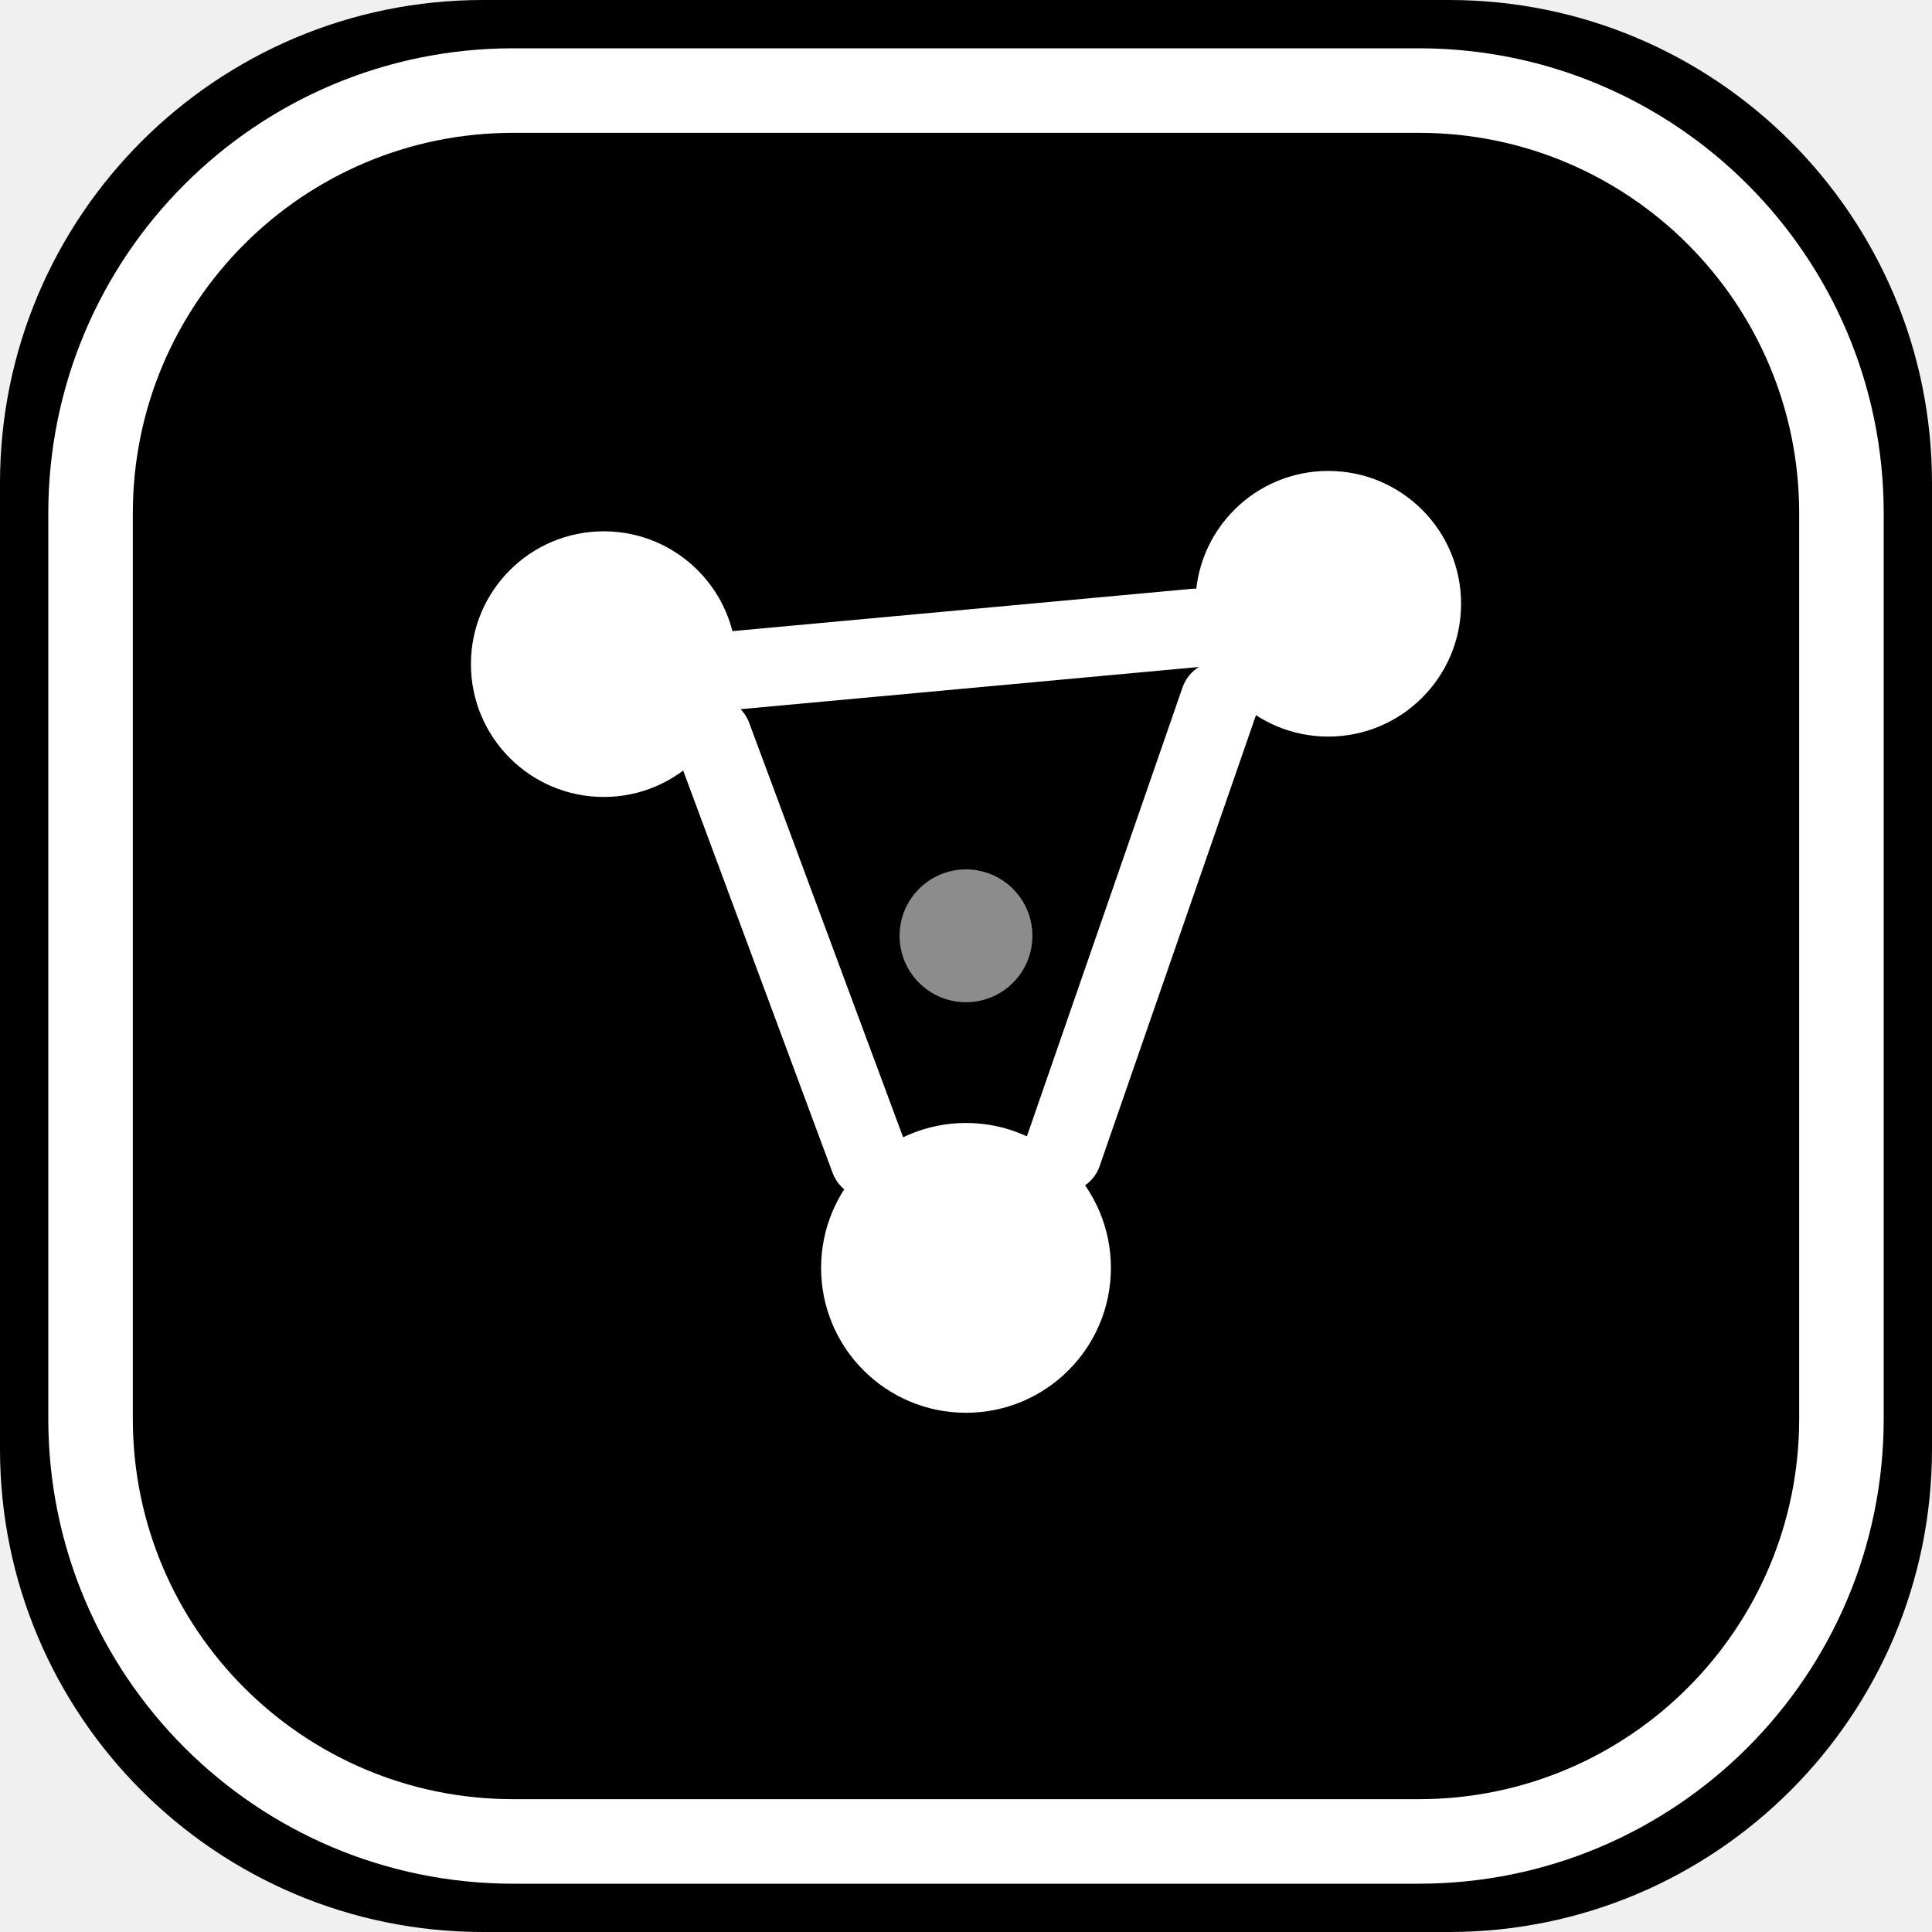
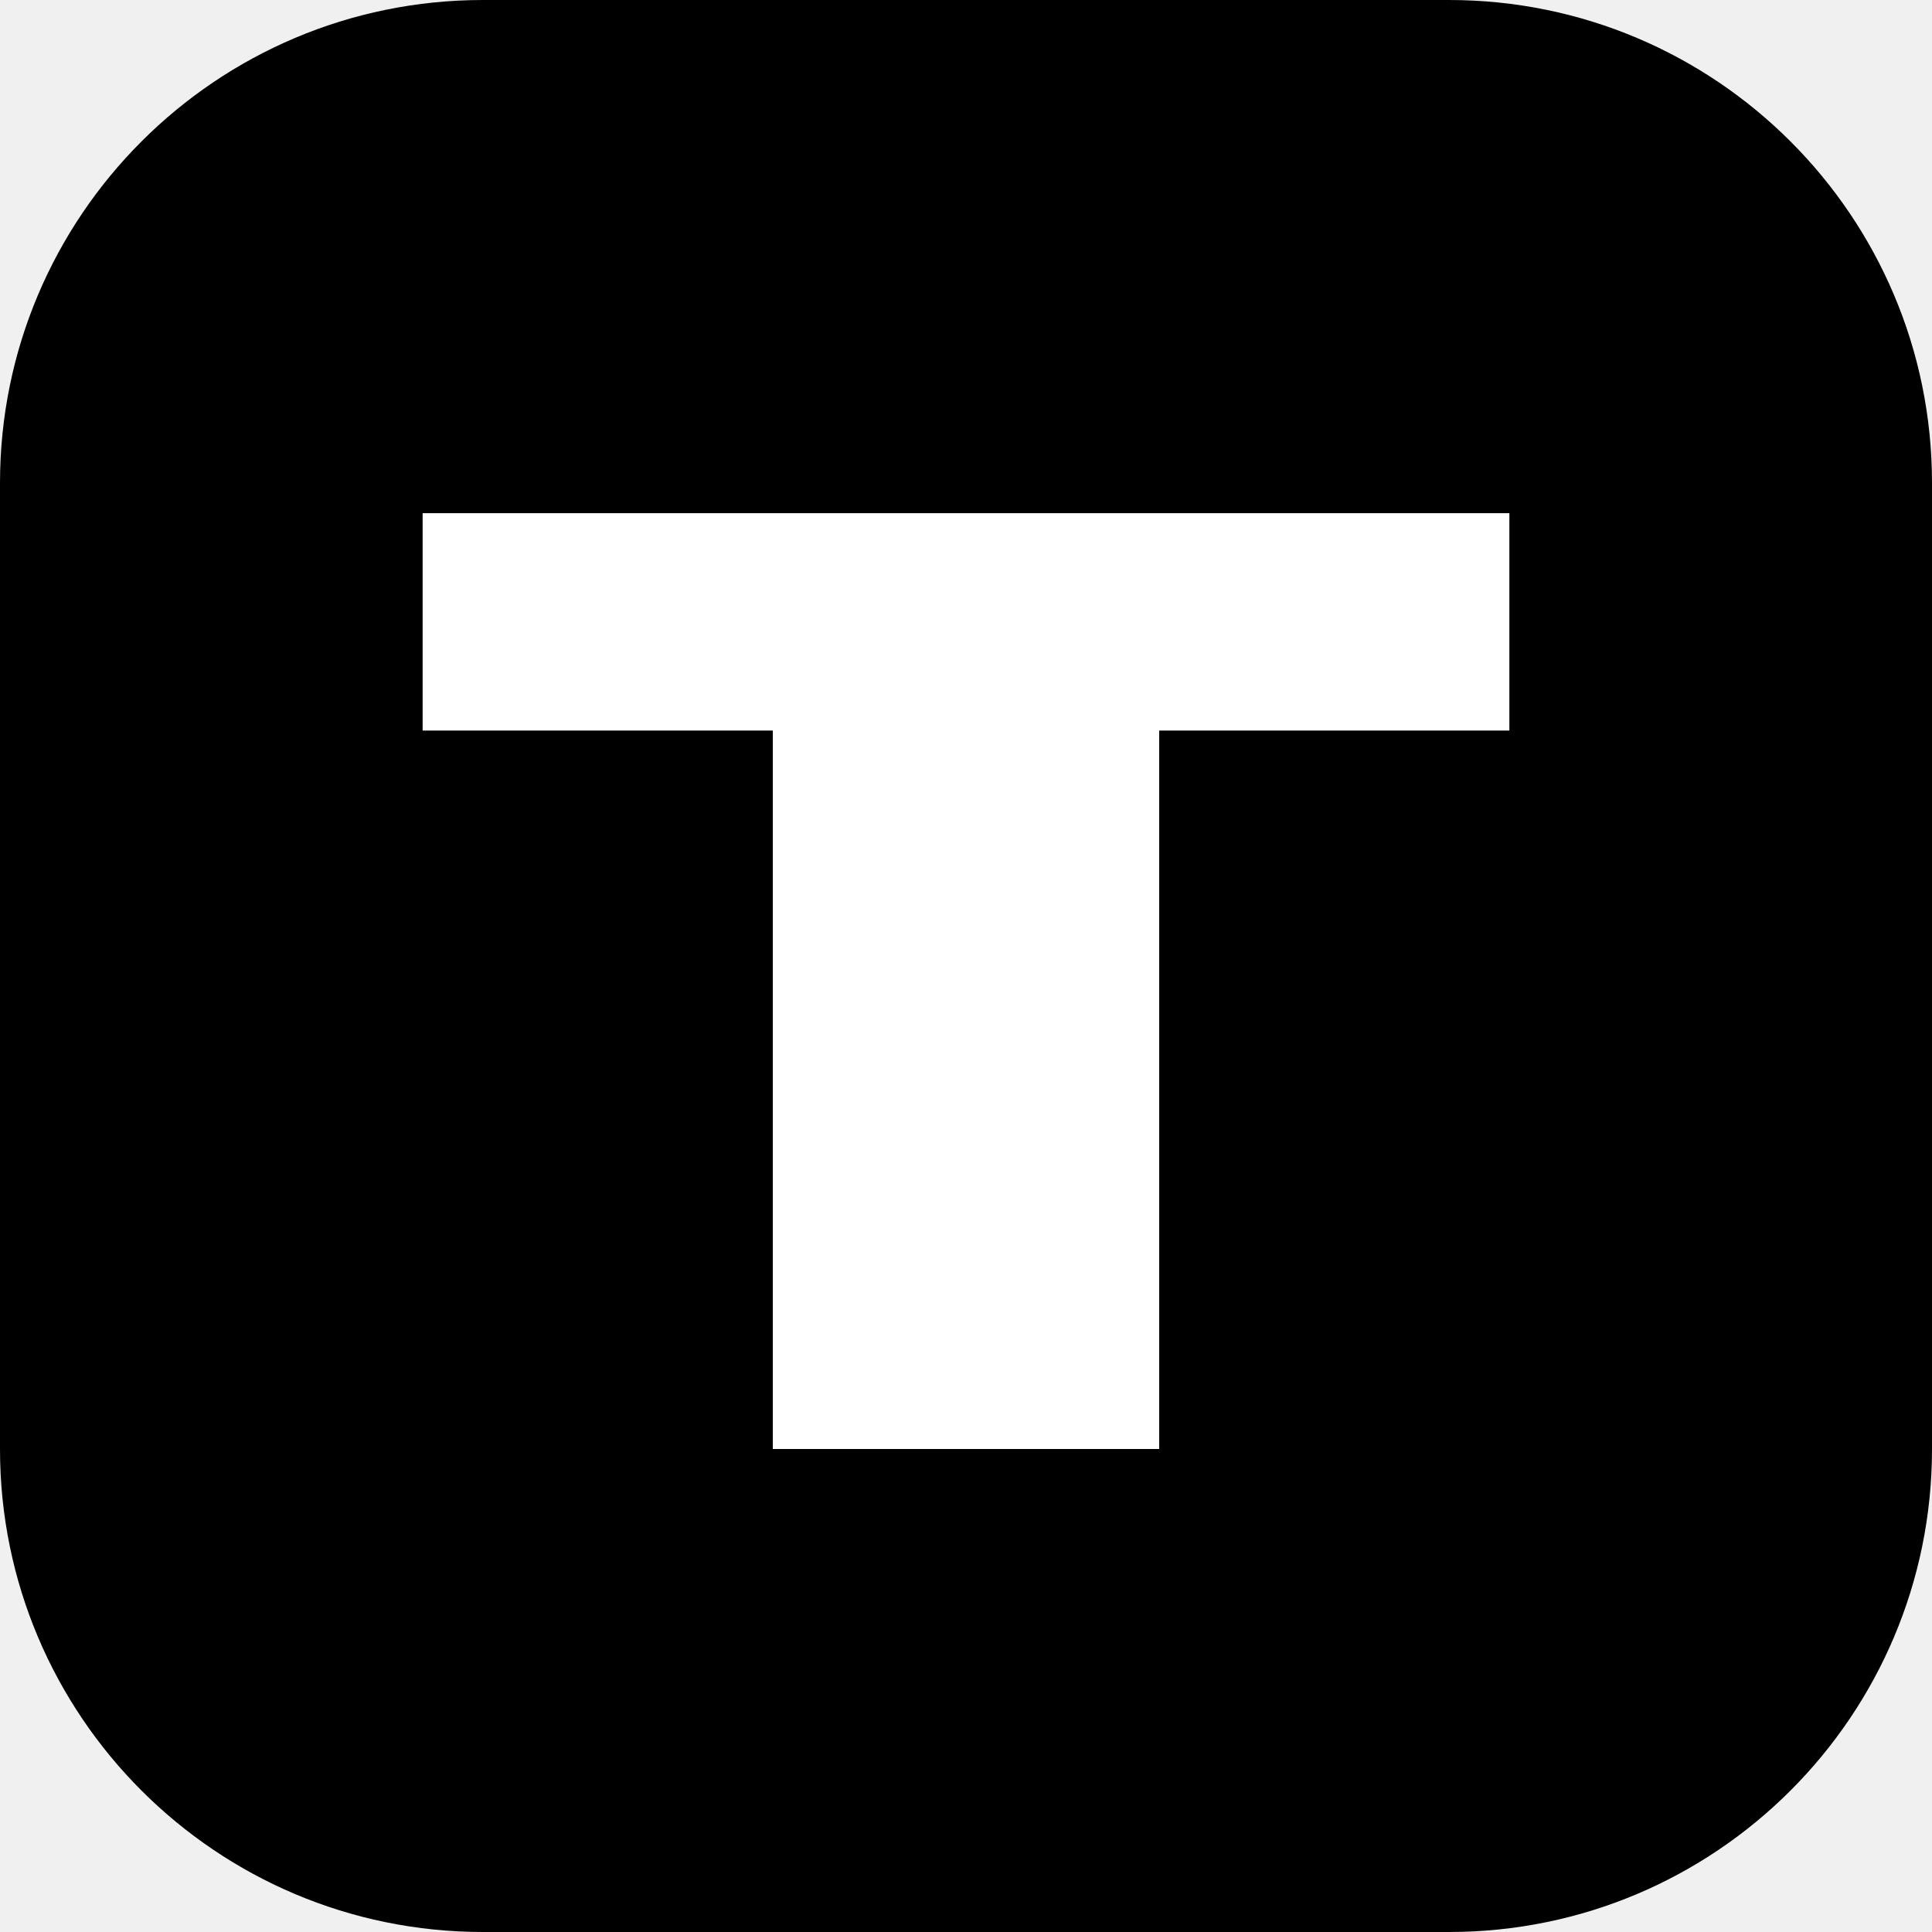
<svg xmlns="http://www.w3.org/2000/svg" viewBox="0 0 32 32" fill="none">
-   <rect width="32" height="32" rx="8" fill="#000" />
-   <rect x="1.5" y="1.5" width="29" height="29" rx="7" stroke="#fff" stroke-width="1.4" />
-   <circle cx="10" cy="11" r="2.2" fill="#fff" />
-   <circle cx="22" cy="10" r="2.2" fill="#fff" />
-   <circle cx="16" cy="21" r="2.4" fill="#fff" />
-   <path d="M11.8 12.2L14.4 19.2M20.2 11.6L17.6 19.1M12.2 11.1L19.8 10.4" stroke="#fff" stroke-width="1.3" stroke-linecap="round" />
-   <circle cx="16" cy="15.5" r="1.1" fill="#fff" opacity="0.55" />
+   <rect width="32" height="32" rx="8" fill="#000000" />
+   <path d="M7 8.5h18v3.6H19.2V24h-6.4V12.1H7V8.5z" fill="#FFFFFF" />
</svg>
